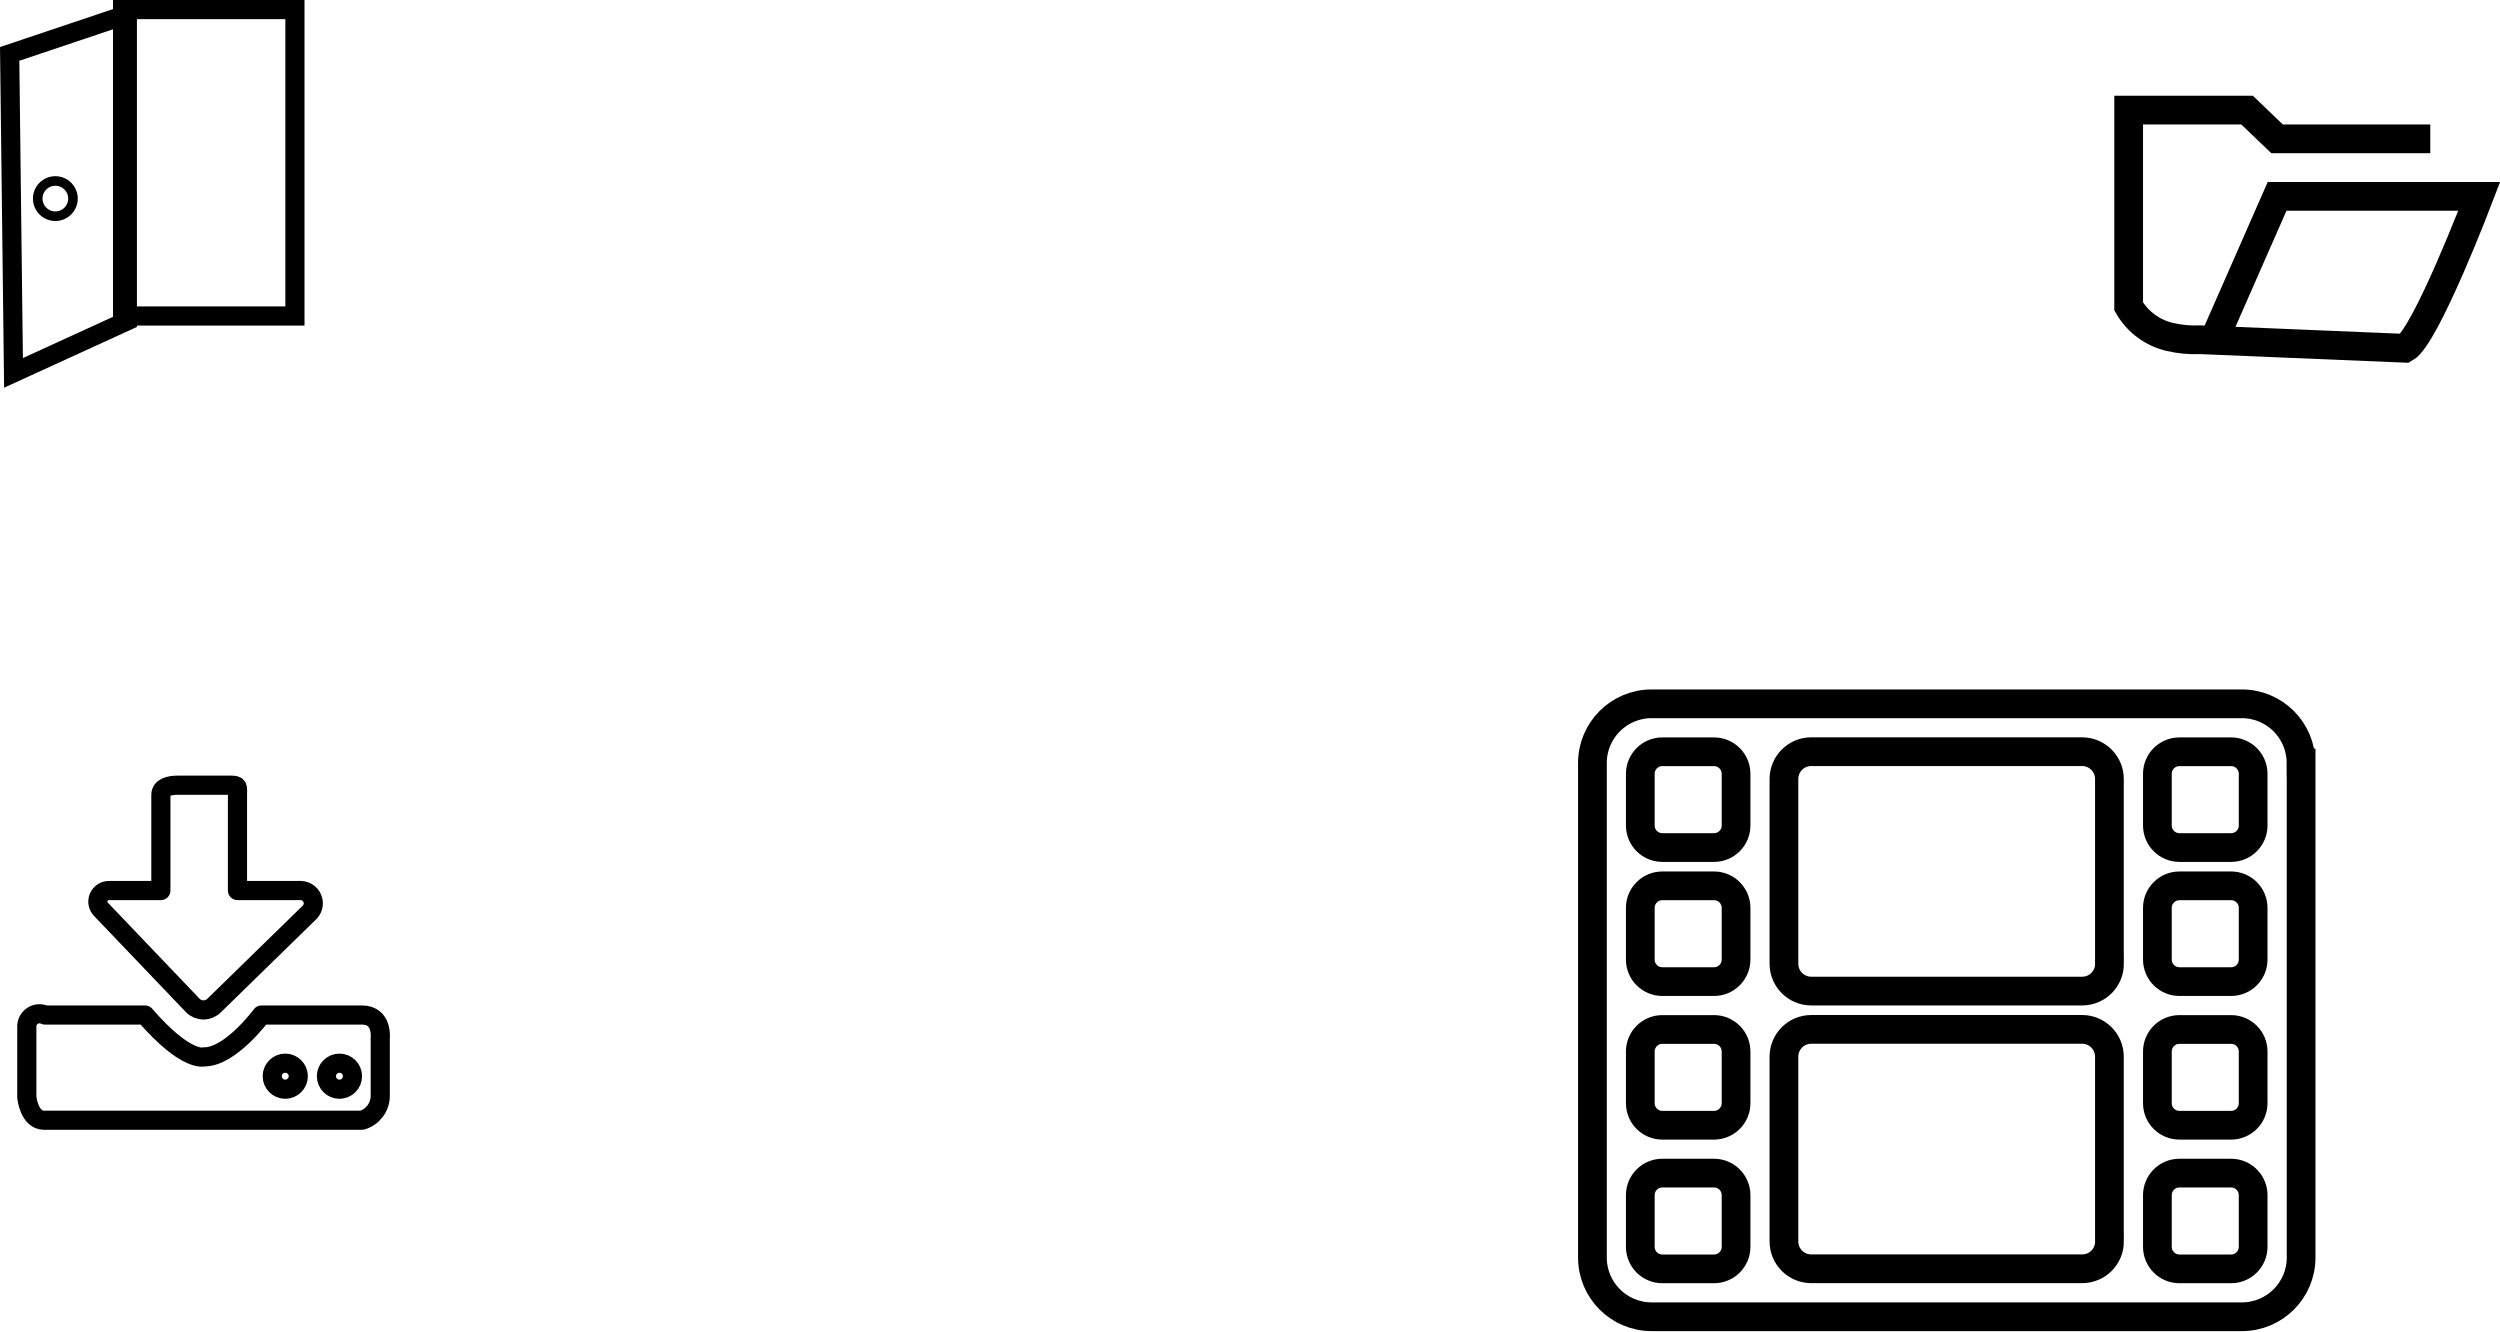
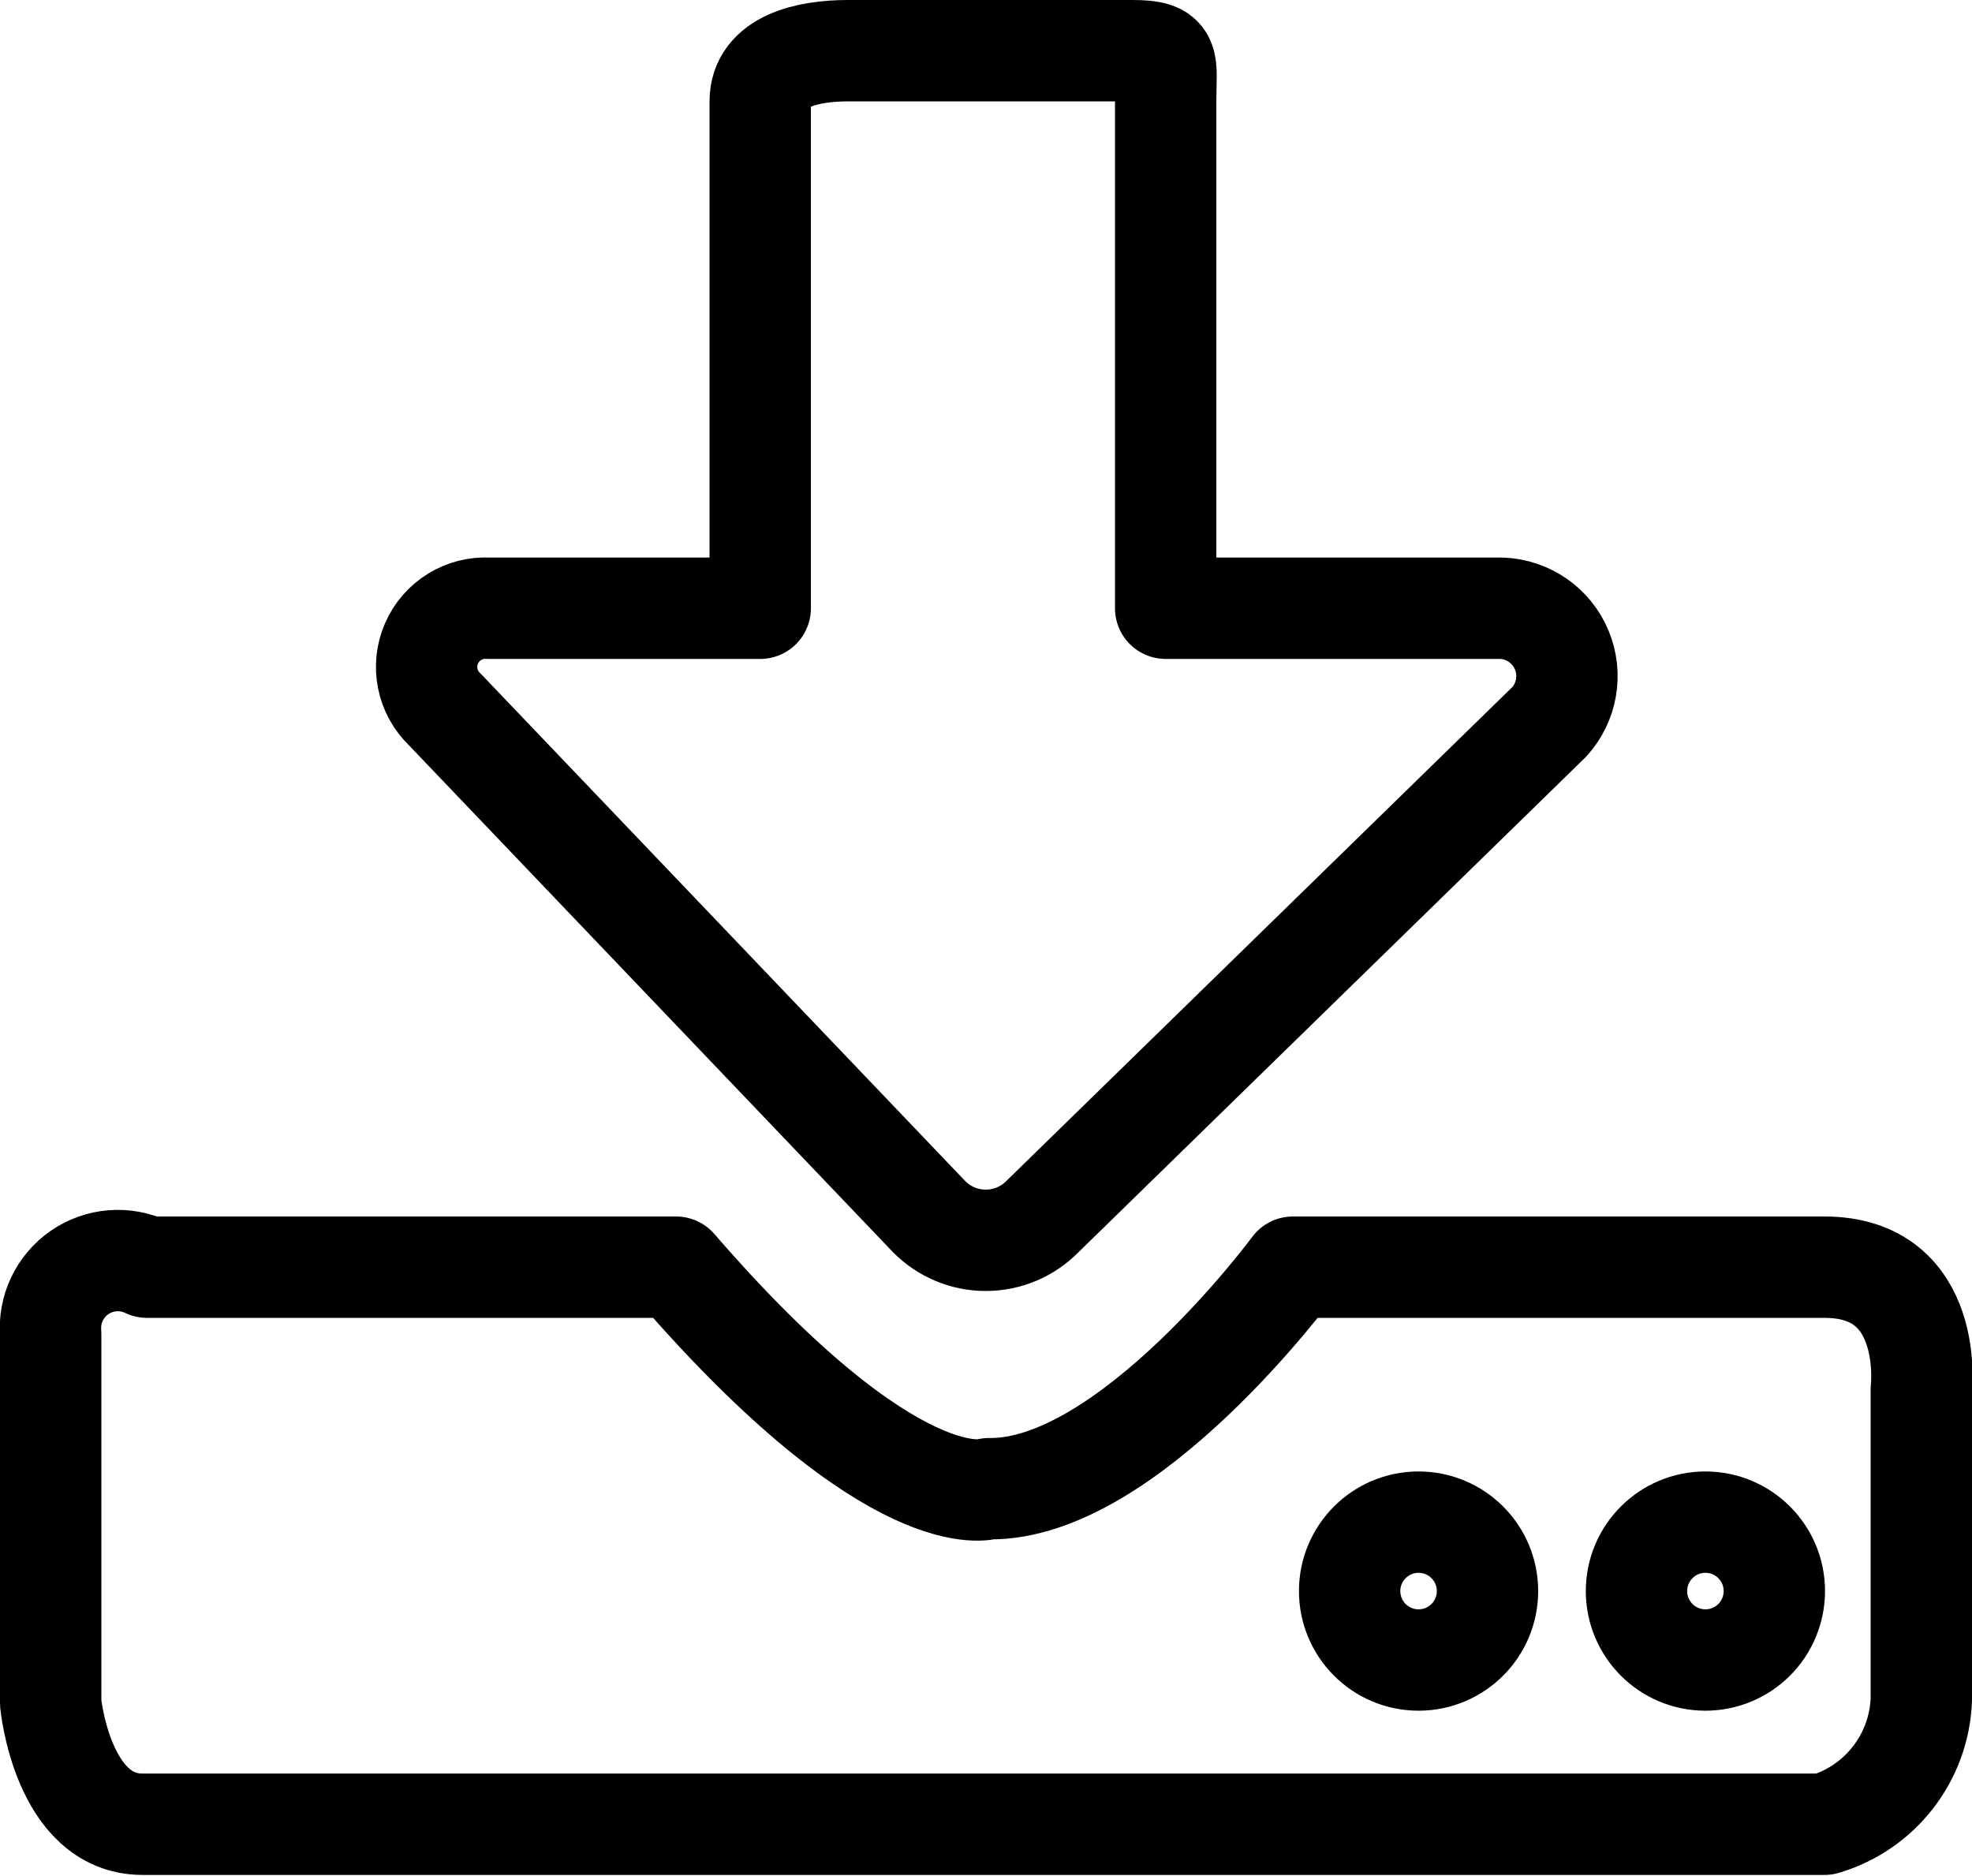
- <svg xmlns="http://www.w3.org/2000/svg" id="Layer_1" data-name="Layer 1" viewBox="0 0 261.08 139">
+ <svg xmlns="http://www.w3.org/2000/svg" id="Layer_1" data-name="Layer 1" viewBox="0 0 38.91 37">
  <defs>
-     <style>.cls-1,.cls-2,.cls-3,.cls-4{fill:none;stroke:#000;}.cls-1,.cls-2,.cls-3{stroke-miterlimit:10;}.cls-1,.cls-4{stroke-width:2px;}.cls-3{stroke-width:3px;}.cls-4{stroke-linecap:round;stroke-linejoin:round;}</style>
+     <style>.cls-1{fill:none;stroke:#000;stroke-linecap:round;stroke-linejoin:round;stroke-width:2px;}</style>
  </defs>
-   <rect class="cls-1" x="12.8" y="1" width="18" height="32" />
-   <circle class="cls-2" cx="5.78" cy="20.74" r="1.84" />
-   <polygon class="cls-1" points="13.3 33.5 1.41 38.94 1.01 5.63 13.3 1.5 13.3 33.5" />
-   <path class="cls-3" d="M386,160.5H370l-3.13-3H354.5V178a6.72,6.72,0,0,0,4.31,3.19,11.69,11.69,0,0,0,3.17.29l21.38,0.89c2.17-1.2,7.75-15.86,7.75-15.86H370l-6.33,14.41" transform="translate(-132.2 -146)" />
-   <path class="cls-3" d="M372.5,225.68a6.18,6.18,0,0,0-6.18-6.18H304.68a6.18,6.18,0,0,0-6.18,6.18v51.65a6.18,6.18,0,0,0,6.18,6.18h61.65a6.18,6.18,0,0,0,6.18-6.18V225.68Zm-59,50.53a2.3,2.3,0,0,1-2.3,2.3h-5.4a2.3,2.3,0,0,1-2.3-2.3v-5.4a2.3,2.3,0,0,1,2.3-2.3h5.4a2.3,2.3,0,0,1,2.3,2.3v5.4Zm0-15a2.3,2.3,0,0,1-2.3,2.3h-5.4a2.3,2.3,0,0,1-2.3-2.3v-5.4a2.3,2.3,0,0,1,2.3-2.3h5.4a2.3,2.3,0,0,1,2.3,2.3v5.4Zm0-15a2.3,2.3,0,0,1-2.3,2.3h-5.4a2.3,2.3,0,0,1-2.3-2.3v-5.4a2.3,2.3,0,0,1,2.3-2.3h5.4a2.3,2.3,0,0,1,2.3,2.3v5.4Zm0-14a2.3,2.3,0,0,1-2.3,2.3h-5.4a2.3,2.3,0,0,1-2.3-2.3v-5.4a2.3,2.3,0,0,1,2.3-2.3h5.4a2.3,2.3,0,0,1,2.3,2.3v5.4Zm39,14.44a2.85,2.85,0,0,1-2.85,2.85H321.35a2.85,2.85,0,0,1-2.85-2.85V227.35a2.85,2.85,0,0,1,2.85-2.85h28.29a2.85,2.85,0,0,1,2.85,2.85v19.29Zm0,29a2.85,2.85,0,0,1-2.85,2.85H321.35a2.85,2.85,0,0,1-2.85-2.85V256.35a2.85,2.85,0,0,1,2.85-2.85h28.29a2.85,2.85,0,0,1,2.85,2.85v19.29Zm15,0.56a2.3,2.3,0,0,1-2.3,2.3h-5.4a2.3,2.3,0,0,1-2.3-2.3v-5.4a2.3,2.3,0,0,1,2.3-2.3h5.4a2.3,2.3,0,0,1,2.3,2.3v5.4Zm0-15a2.3,2.3,0,0,1-2.3,2.3h-5.4a2.3,2.3,0,0,1-2.3-2.3v-5.4a2.3,2.3,0,0,1,2.3-2.3h5.4a2.3,2.3,0,0,1,2.3,2.3v5.4Zm0-15a2.3,2.3,0,0,1-2.3,2.3h-5.4a2.3,2.3,0,0,1-2.3-2.3v-5.4a2.3,2.3,0,0,1,2.3-2.3h5.4a2.3,2.3,0,0,1,2.3,2.3v5.4Zm0-14a2.3,2.3,0,0,1-2.3,2.3h-5.4a2.3,2.3,0,0,1-2.3-2.3v-5.4a2.3,2.3,0,0,1,2.3-2.3h5.4a2.3,2.3,0,0,1,2.3,2.3v5.4Z" transform="translate(-132.2 -146)" />
-   <path class="cls-4" d="M163.63,239H157V229c0-.8.13-1-0.66-1h-5.61c-0.8,0-1.73.21-1.73,1v10h-5.35a1.16,1.16,0,0,0-.87,2L152.33,251a1.57,1.57,0,0,0,2.24,0l10-9.76A1.34,1.34,0,0,0,163.63,239Z" transform="translate(-132.2 -146)" />
-   <path class="cls-4" d="M171.91,260.53v-6.12S172.19,252,170,252H159.51s-3.25,4.41-6,4.37c0,0-1.84.63-6.17-4.37H136.9a1.33,1.33,0,0,0-1.9,1.31v7.29s0.23,2.39,1.81,2.39H170A2.67,2.67,0,0,0,171.91,260.53Zm-9.92-.78a1.36,1.36,0,1,1,1.36-1.36A1.36,1.36,0,0,1,162,259.75Zm5.66,0a1.36,1.36,0,1,1,1.36-1.36A1.36,1.36,0,0,1,167.64,259.75Z" transform="translate(-132.2 -146)" />
+   <path class="cls-1" d="M163.63,239H157V229c0-.8.13-1-0.66-1h-5.61c-0.8,0-1.73.21-1.73,1v10h-5.35a1.16,1.16,0,0,0-.87,2L152.33,251a1.57,1.57,0,0,0,2.24,0l10-9.76A1.34,1.34,0,0,0,163.63,239Z" transform="translate(-134 -227)" />
+   <path class="cls-1" d="M171.91,260.53v-6.12S172.19,252,170,252H159.51s-3.25,4.41-6,4.37c0,0-1.84.63-6.17-4.37H136.9a1.33,1.33,0,0,0-1.9,1.31v7.29s0.23,2.39,1.81,2.39H170A2.67,2.67,0,0,0,171.91,260.53Zm-9.92-.78a1.36,1.36,0,1,1,1.36-1.36A1.36,1.36,0,0,1,162,259.75Zm5.66,0a1.36,1.36,0,1,1,1.36-1.36A1.36,1.36,0,0,1,167.64,259.75Z" transform="translate(-134 -227)" />
</svg>
